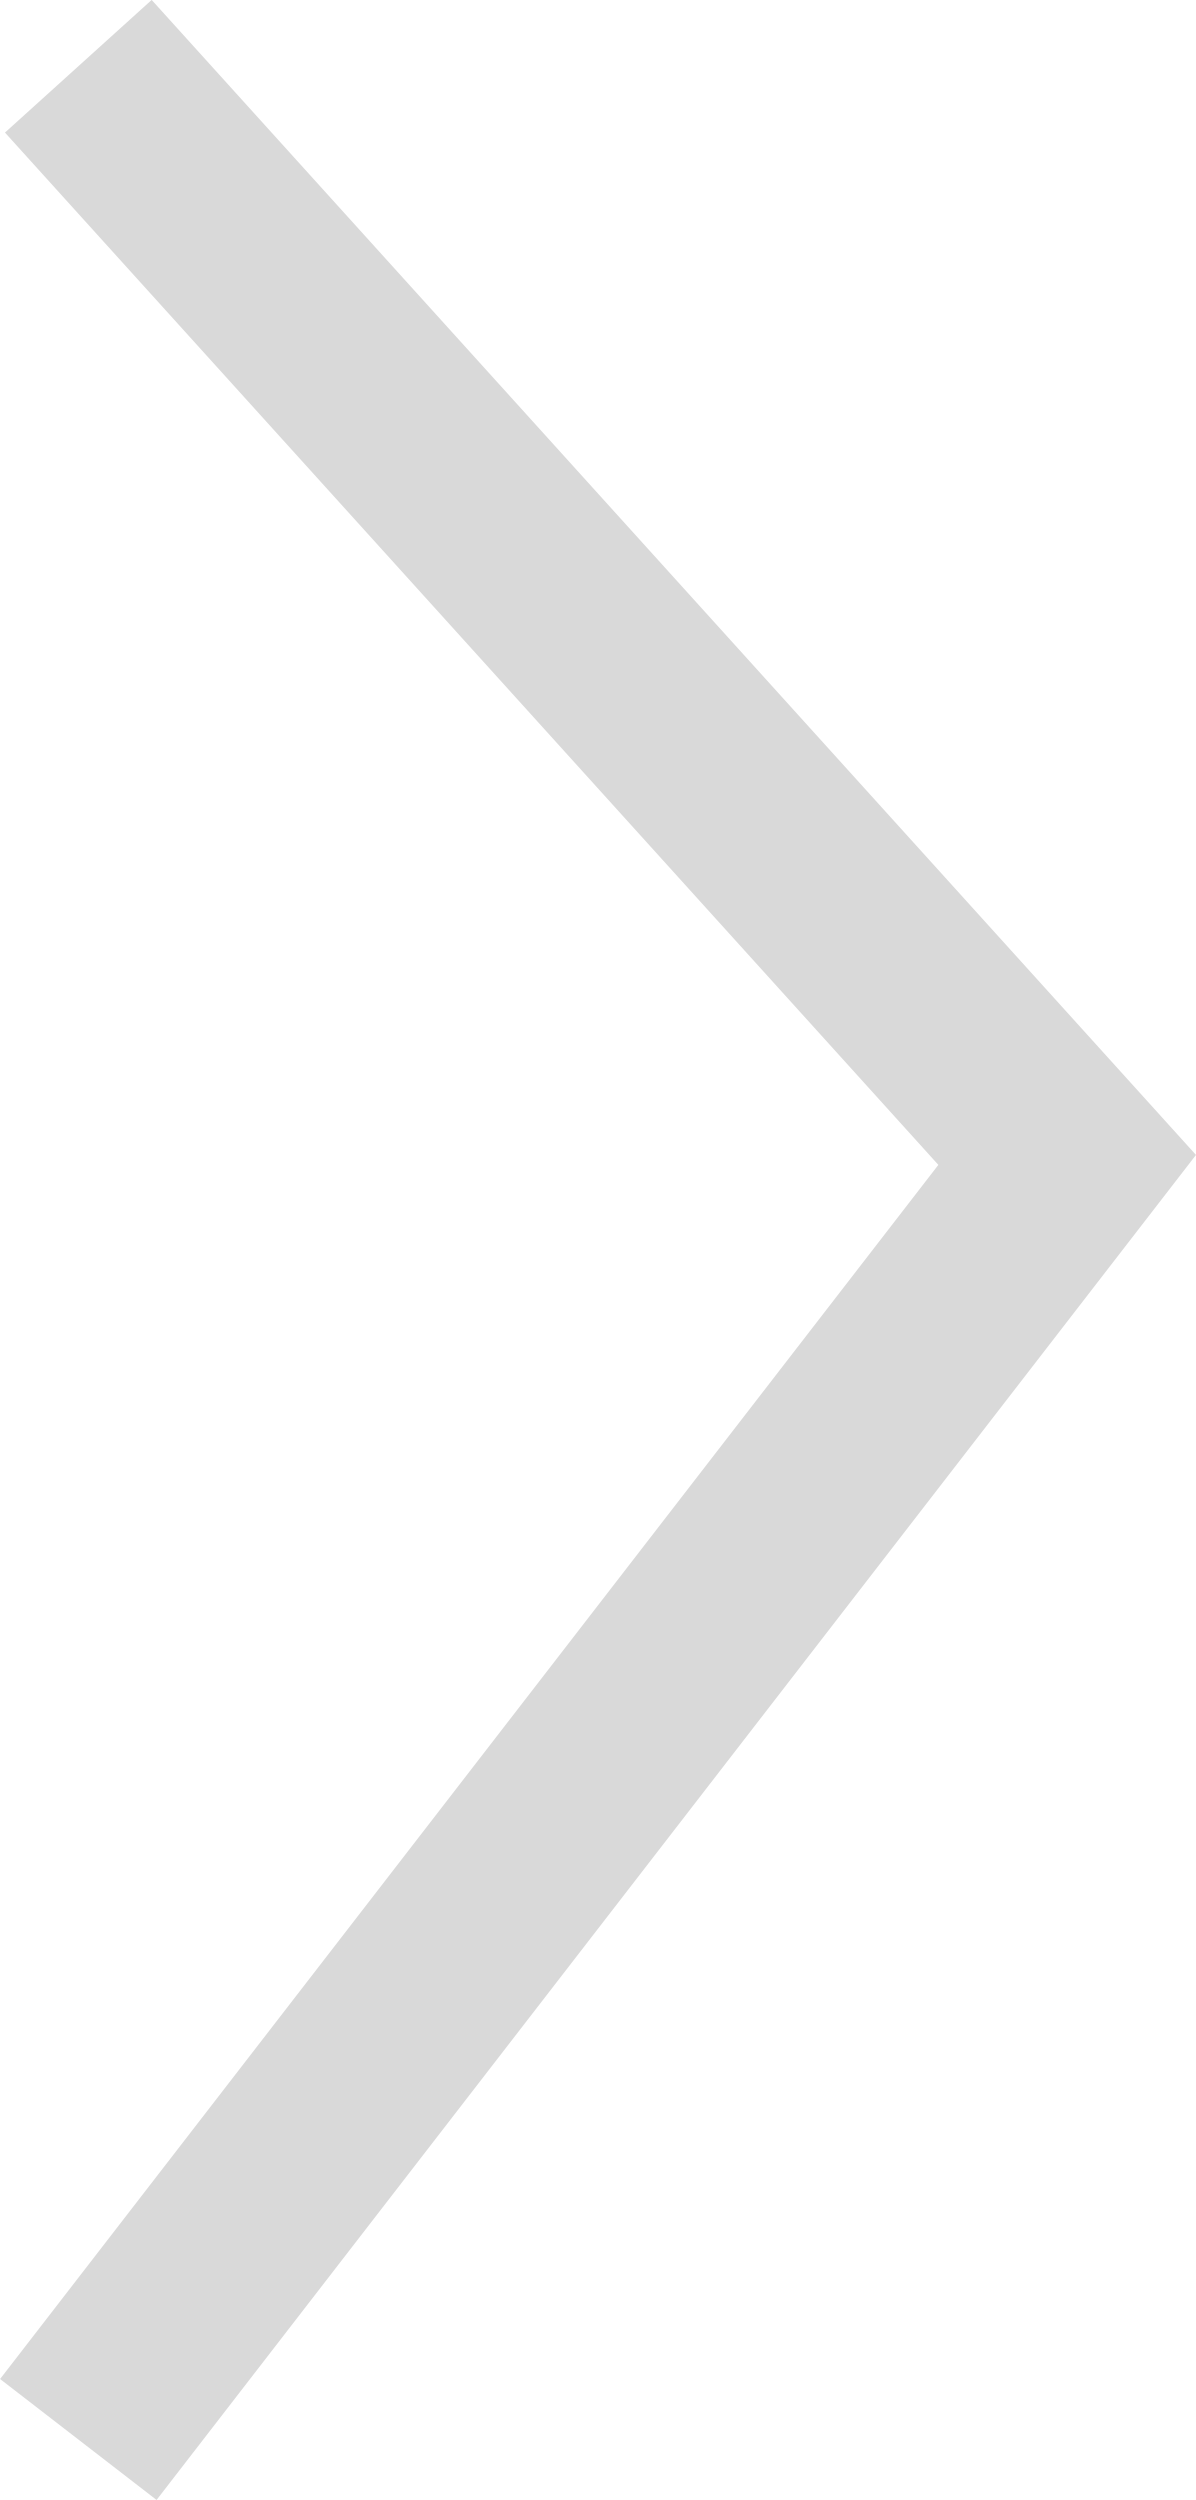
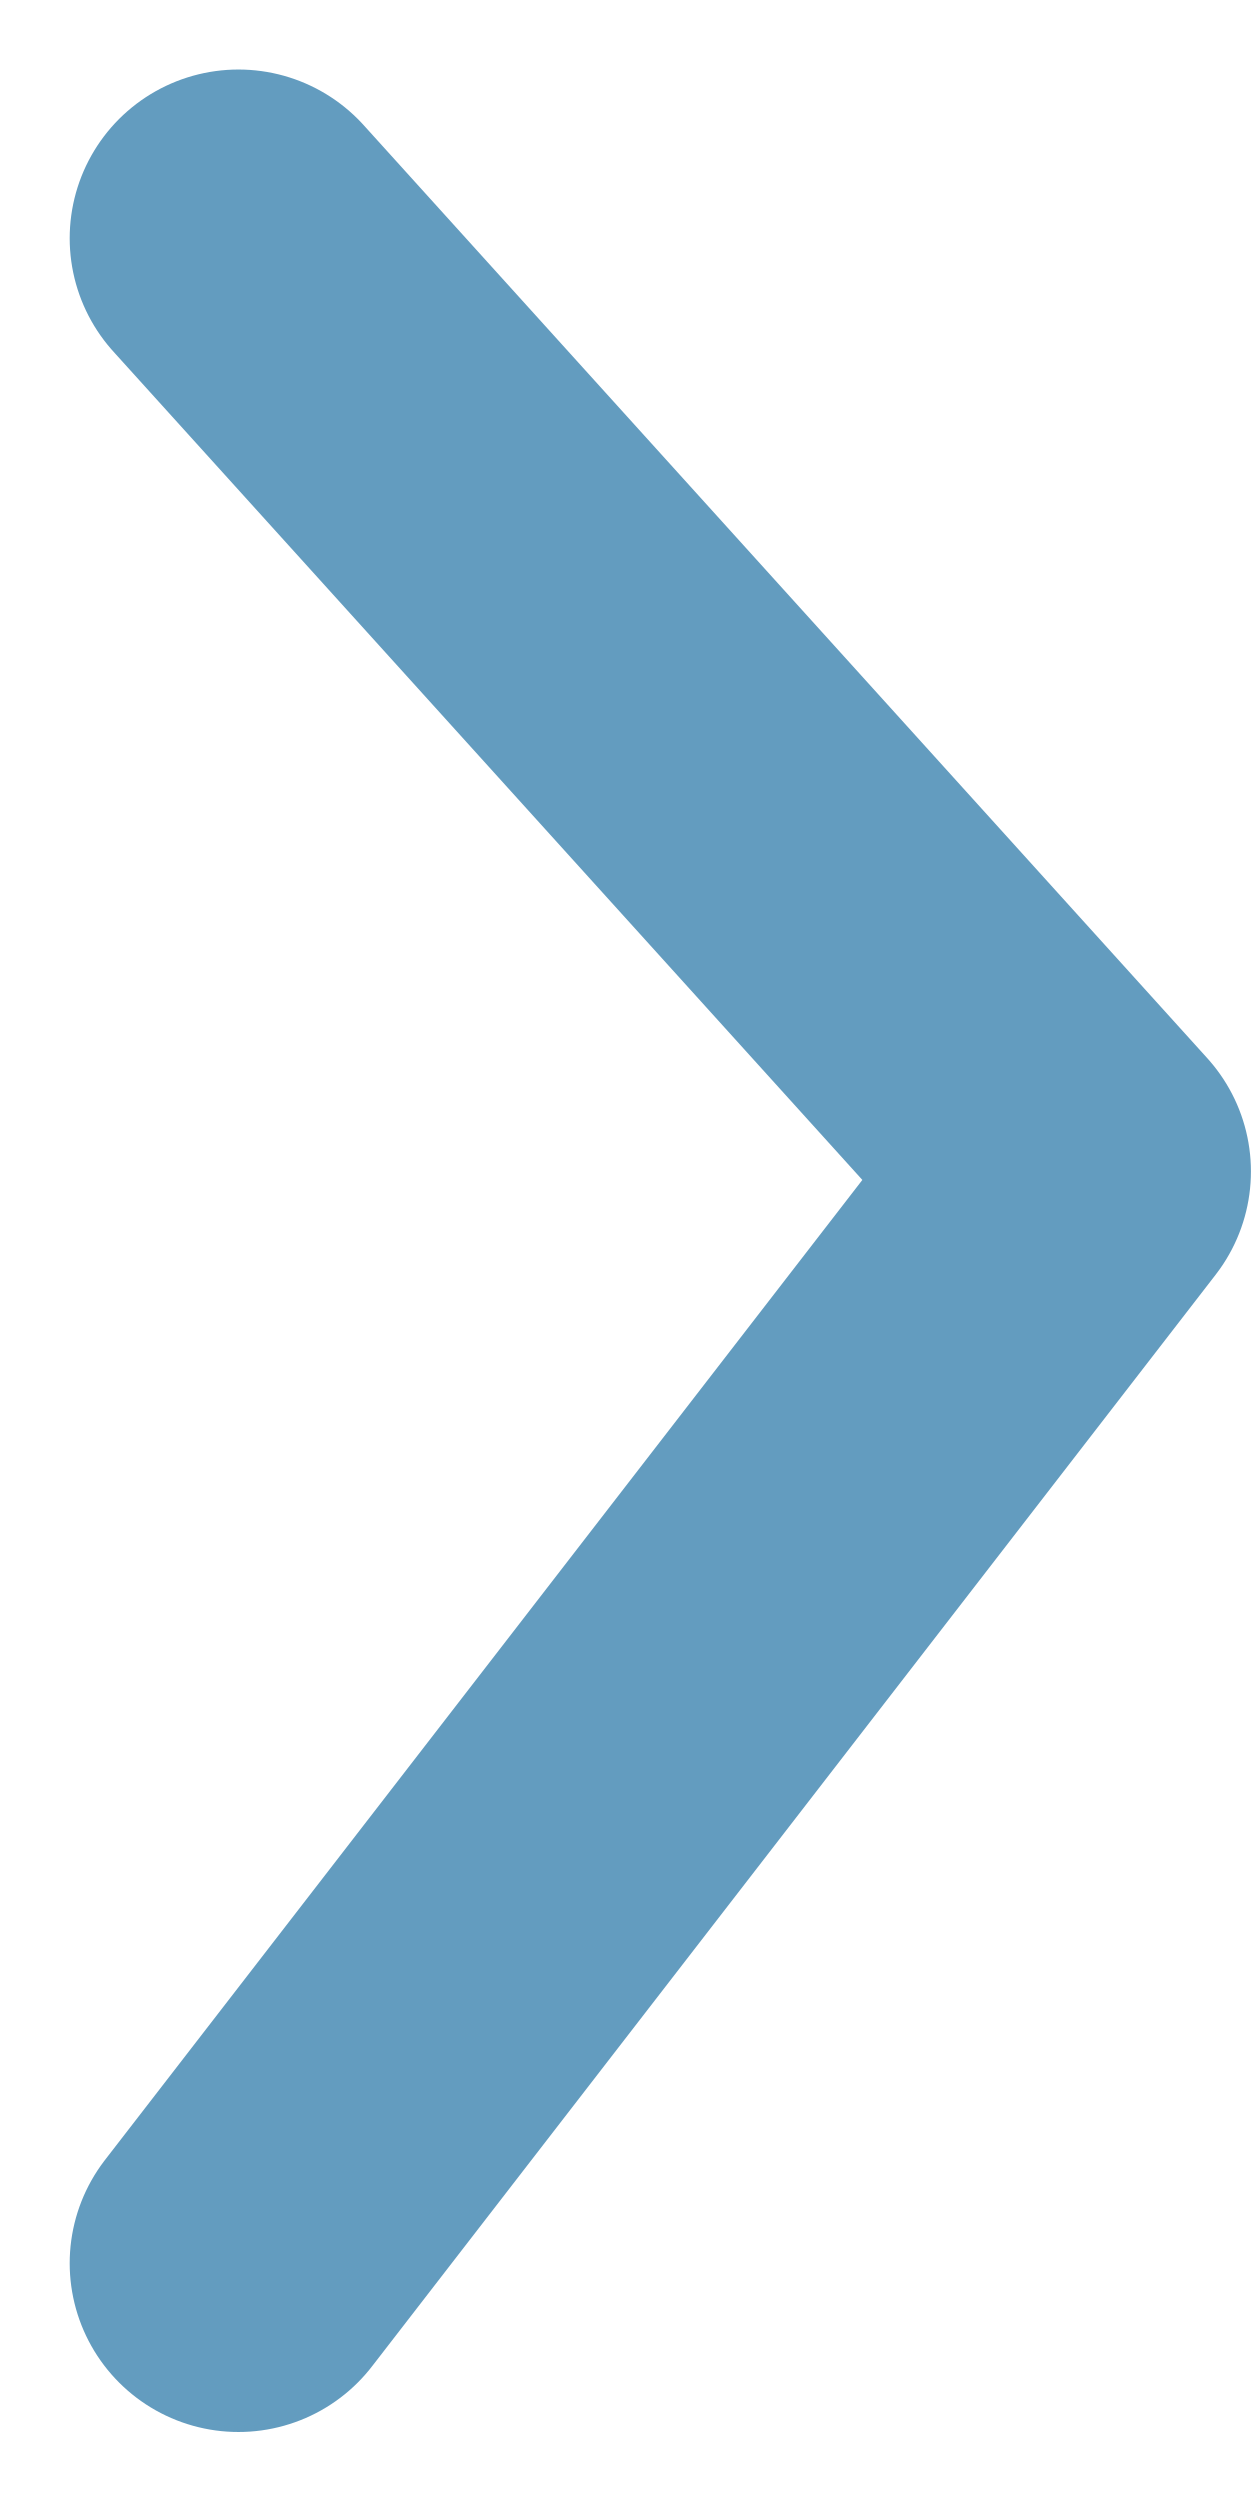
- <svg xmlns="http://www.w3.org/2000/svg" width="6.047" height="12.641" viewBox="0 0 6.047 12.641">
-   <g id="グループ_43" data-name="グループ 43" transform="translate(-356.604 -103.165)">
-     <path id="パス_37" data-name="パス 37" d="M-377.327,1696l5,5.53-5,6.47" transform="translate(734.327 -1592.5)" fill="none" stroke="#d9d9d9" stroke-width="1" />
-   </g>
+ <svg xmlns="http://www.w3.org/2000/svg" width="7.412" height="14.815" viewBox="0 0 7.412 14.815">
+   <path id="パス_49" data-name="パス 49" d="M-377.327,1696l5,5.53-5,6.47" transform="translate(378.74 -1694.588)" fill="none" stroke="#639cbf" stroke-linecap="round" stroke-linejoin="round" stroke-width="2" />
</svg>
